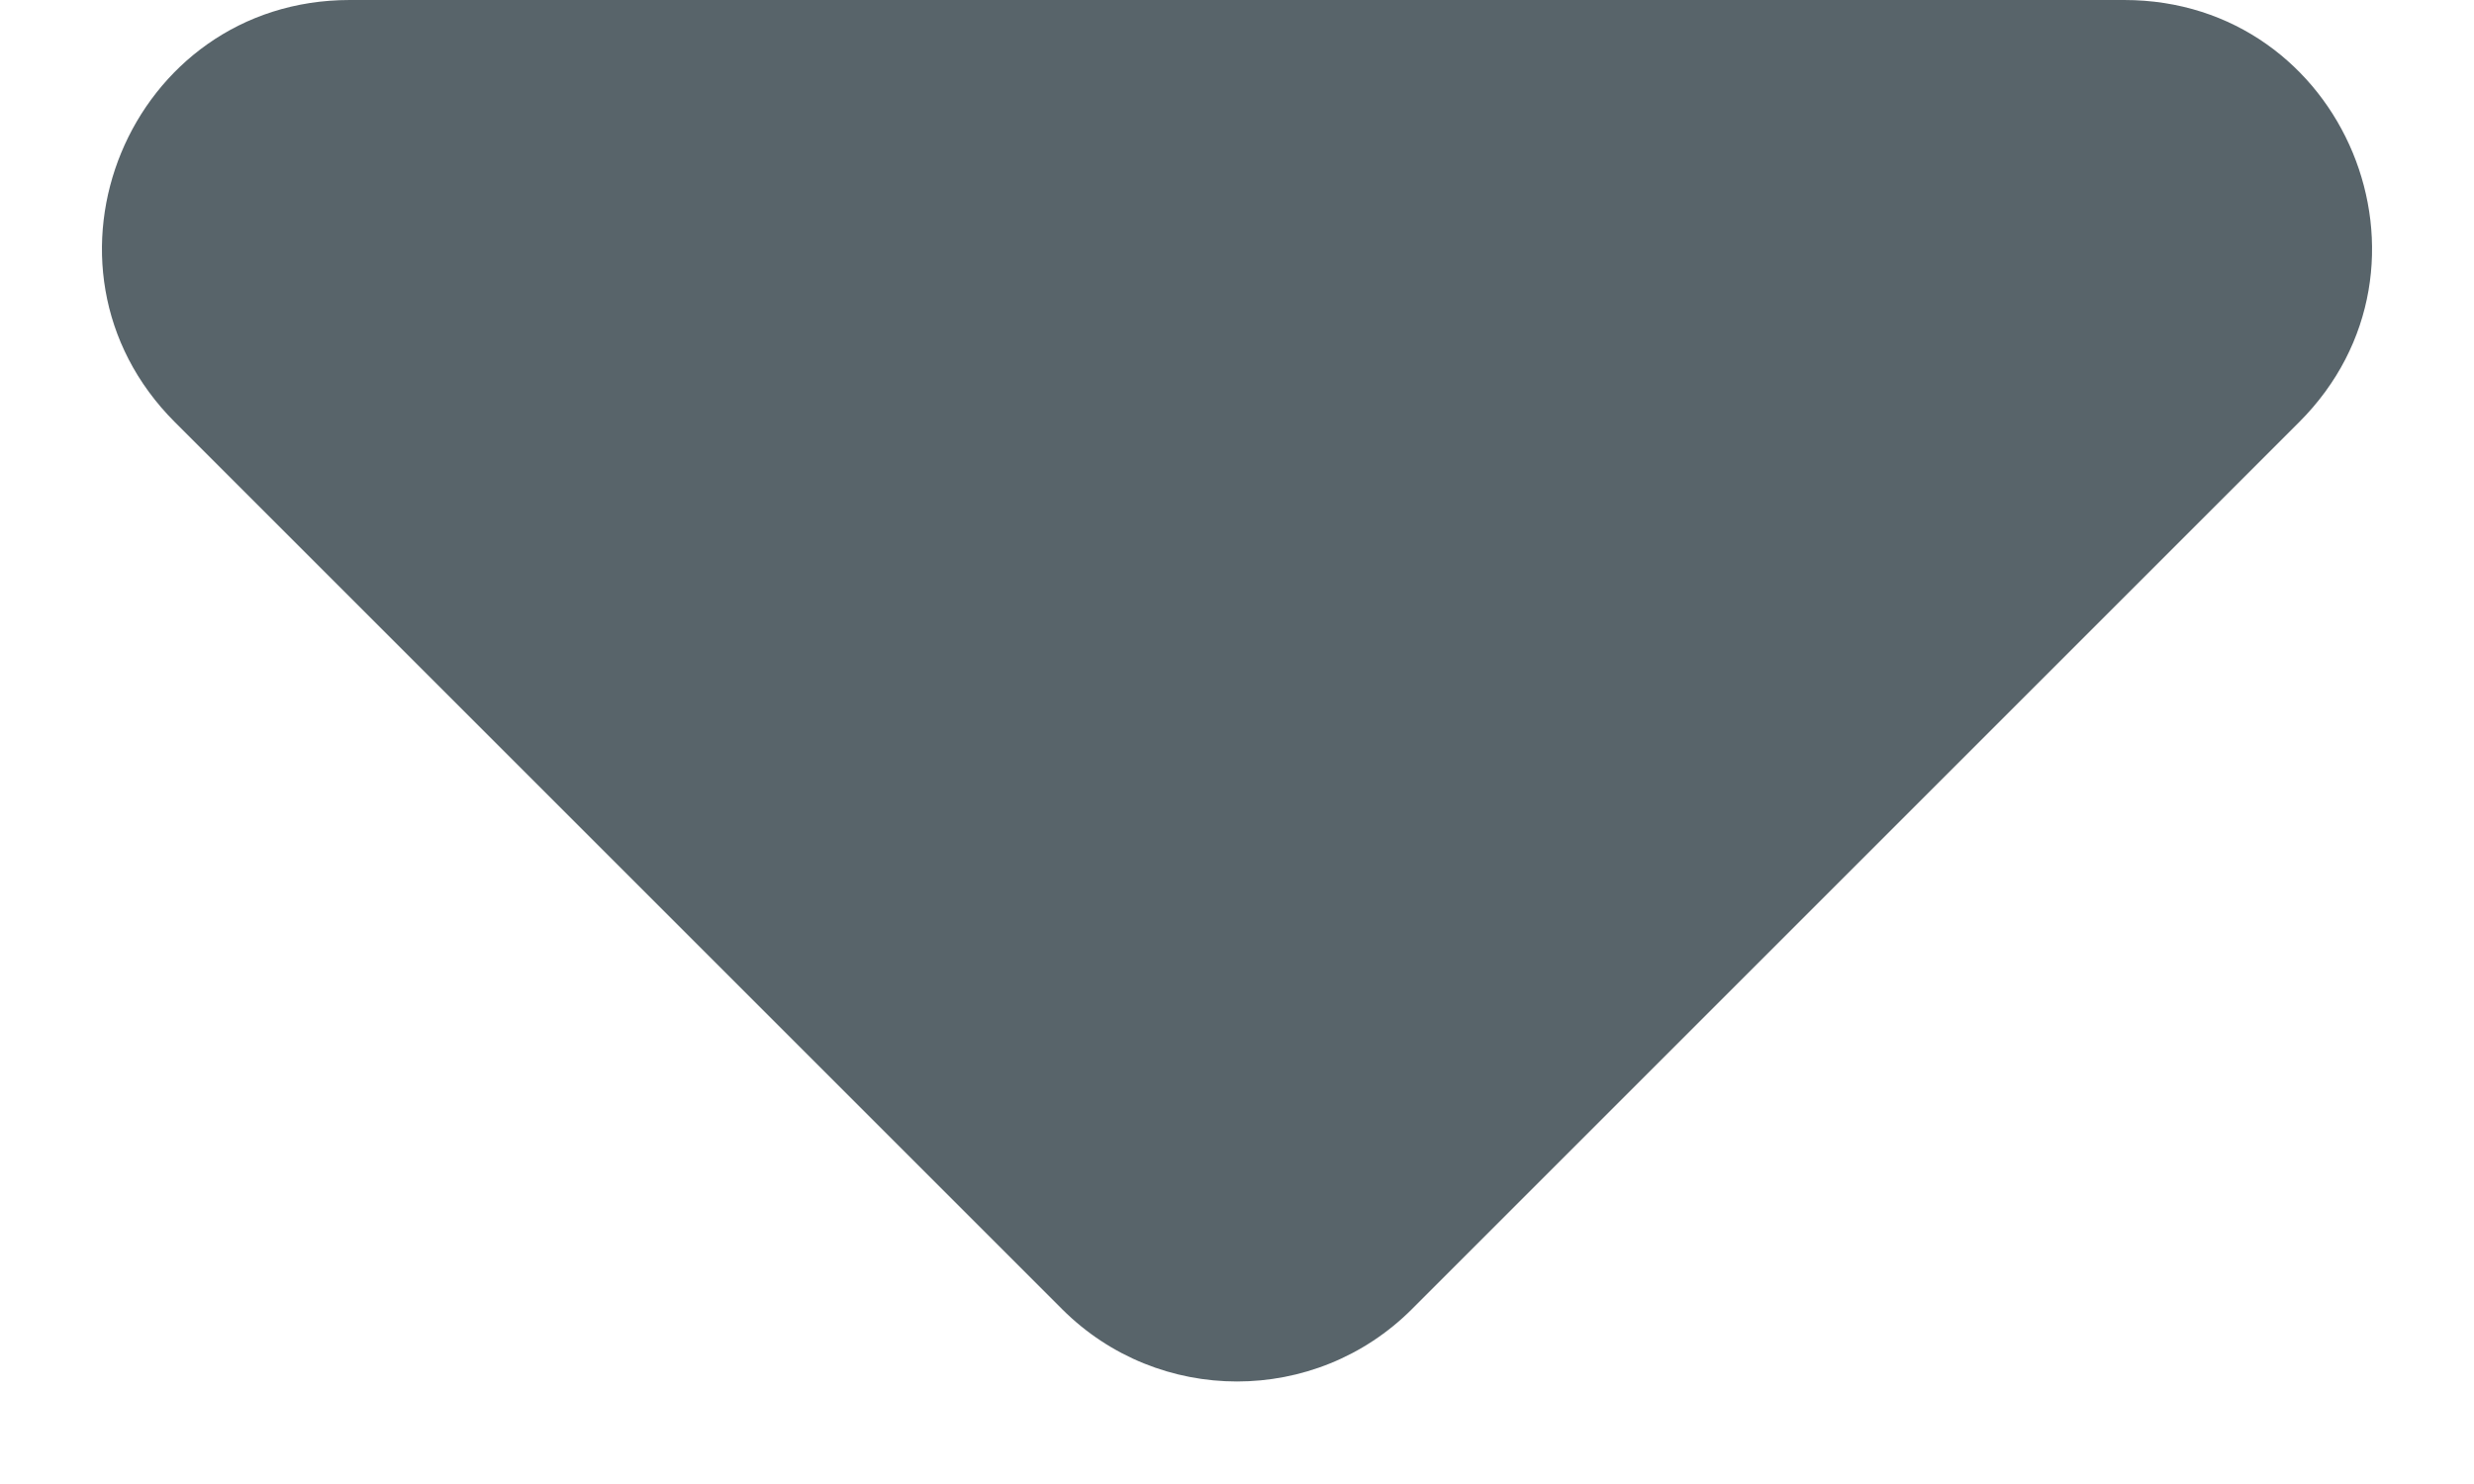
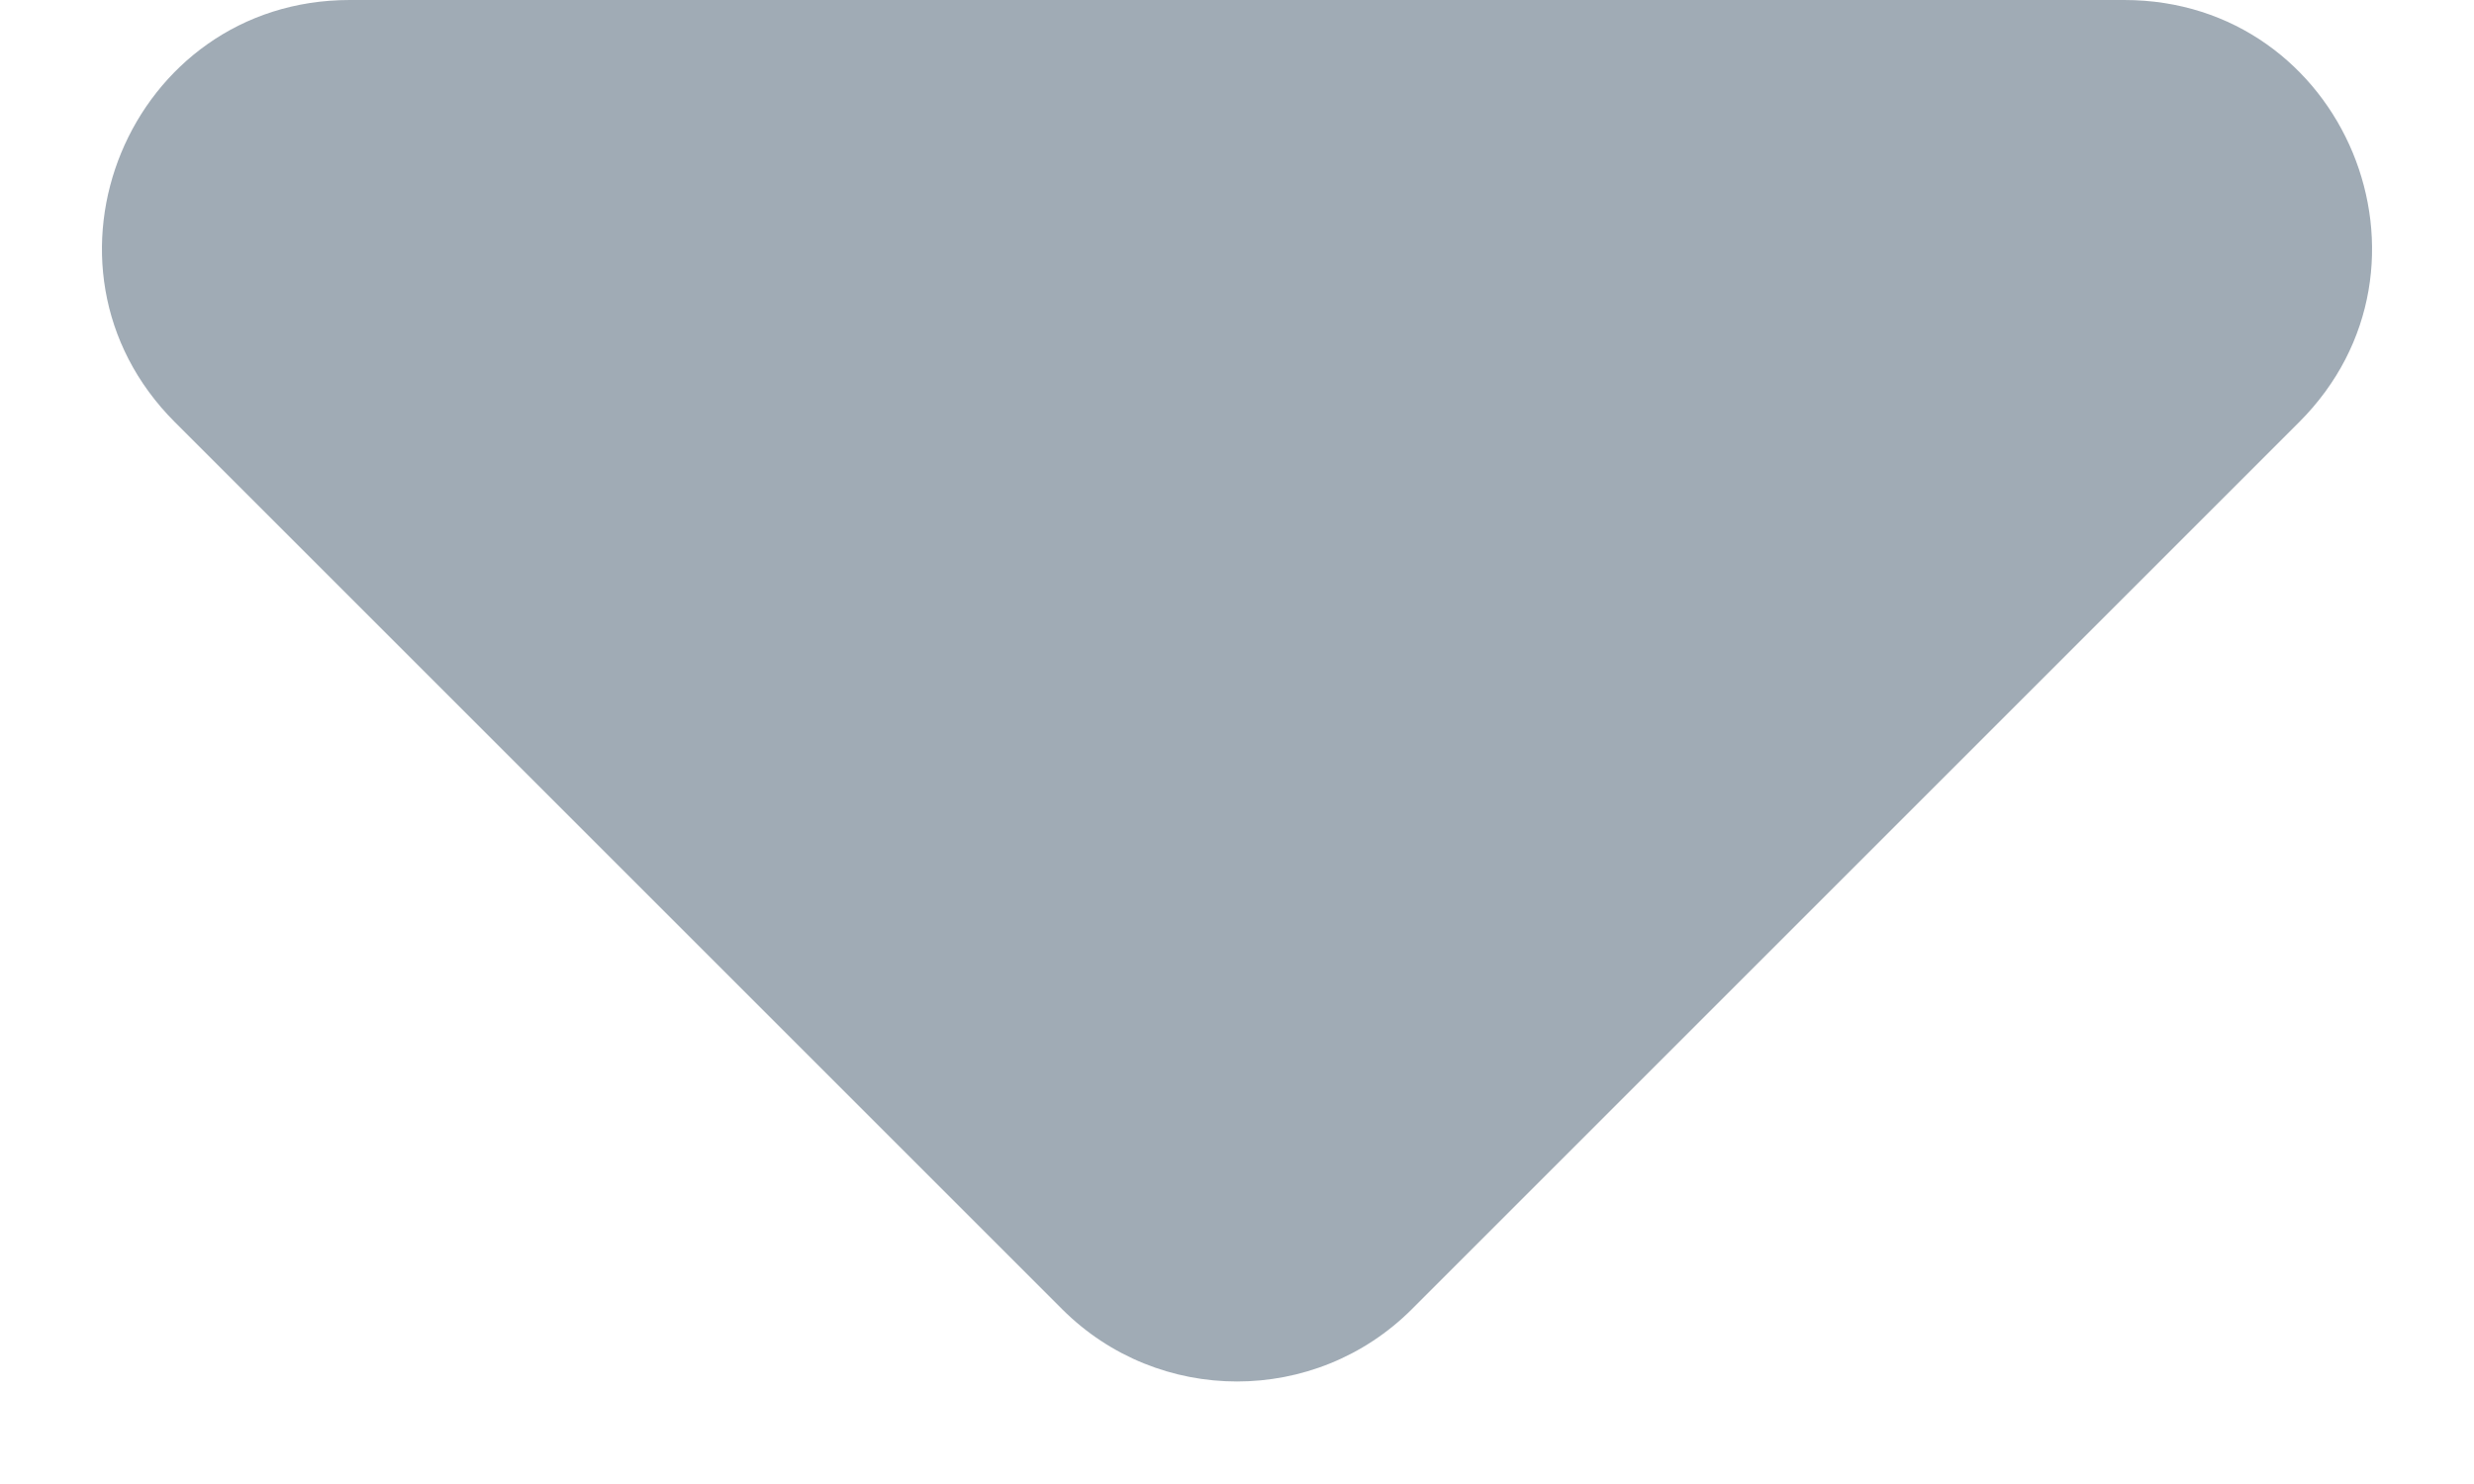
<svg xmlns="http://www.w3.org/2000/svg" width="10" height="6" viewBox="0 0 10 6" fill="none">
-   <path d="M4.293 5.293L0.707 1.707C0.077 1.077 0.523 0 1.414 0H8.586C9.477 0 9.923 1.077 9.293 1.707L5.707 5.293C5.317 5.683 4.683 5.683 4.293 5.293Z" fill="#58646A" />
+   <path d="M4.293 5.293L0.707 1.707C0.077 1.077 0.523 0 1.414 0H8.586C9.477 0 9.923 1.077 9.293 1.707L5.707 5.293C5.317 5.683 4.683 5.683 4.293 5.293Z" fill="#A0ABB5" />
</svg>
